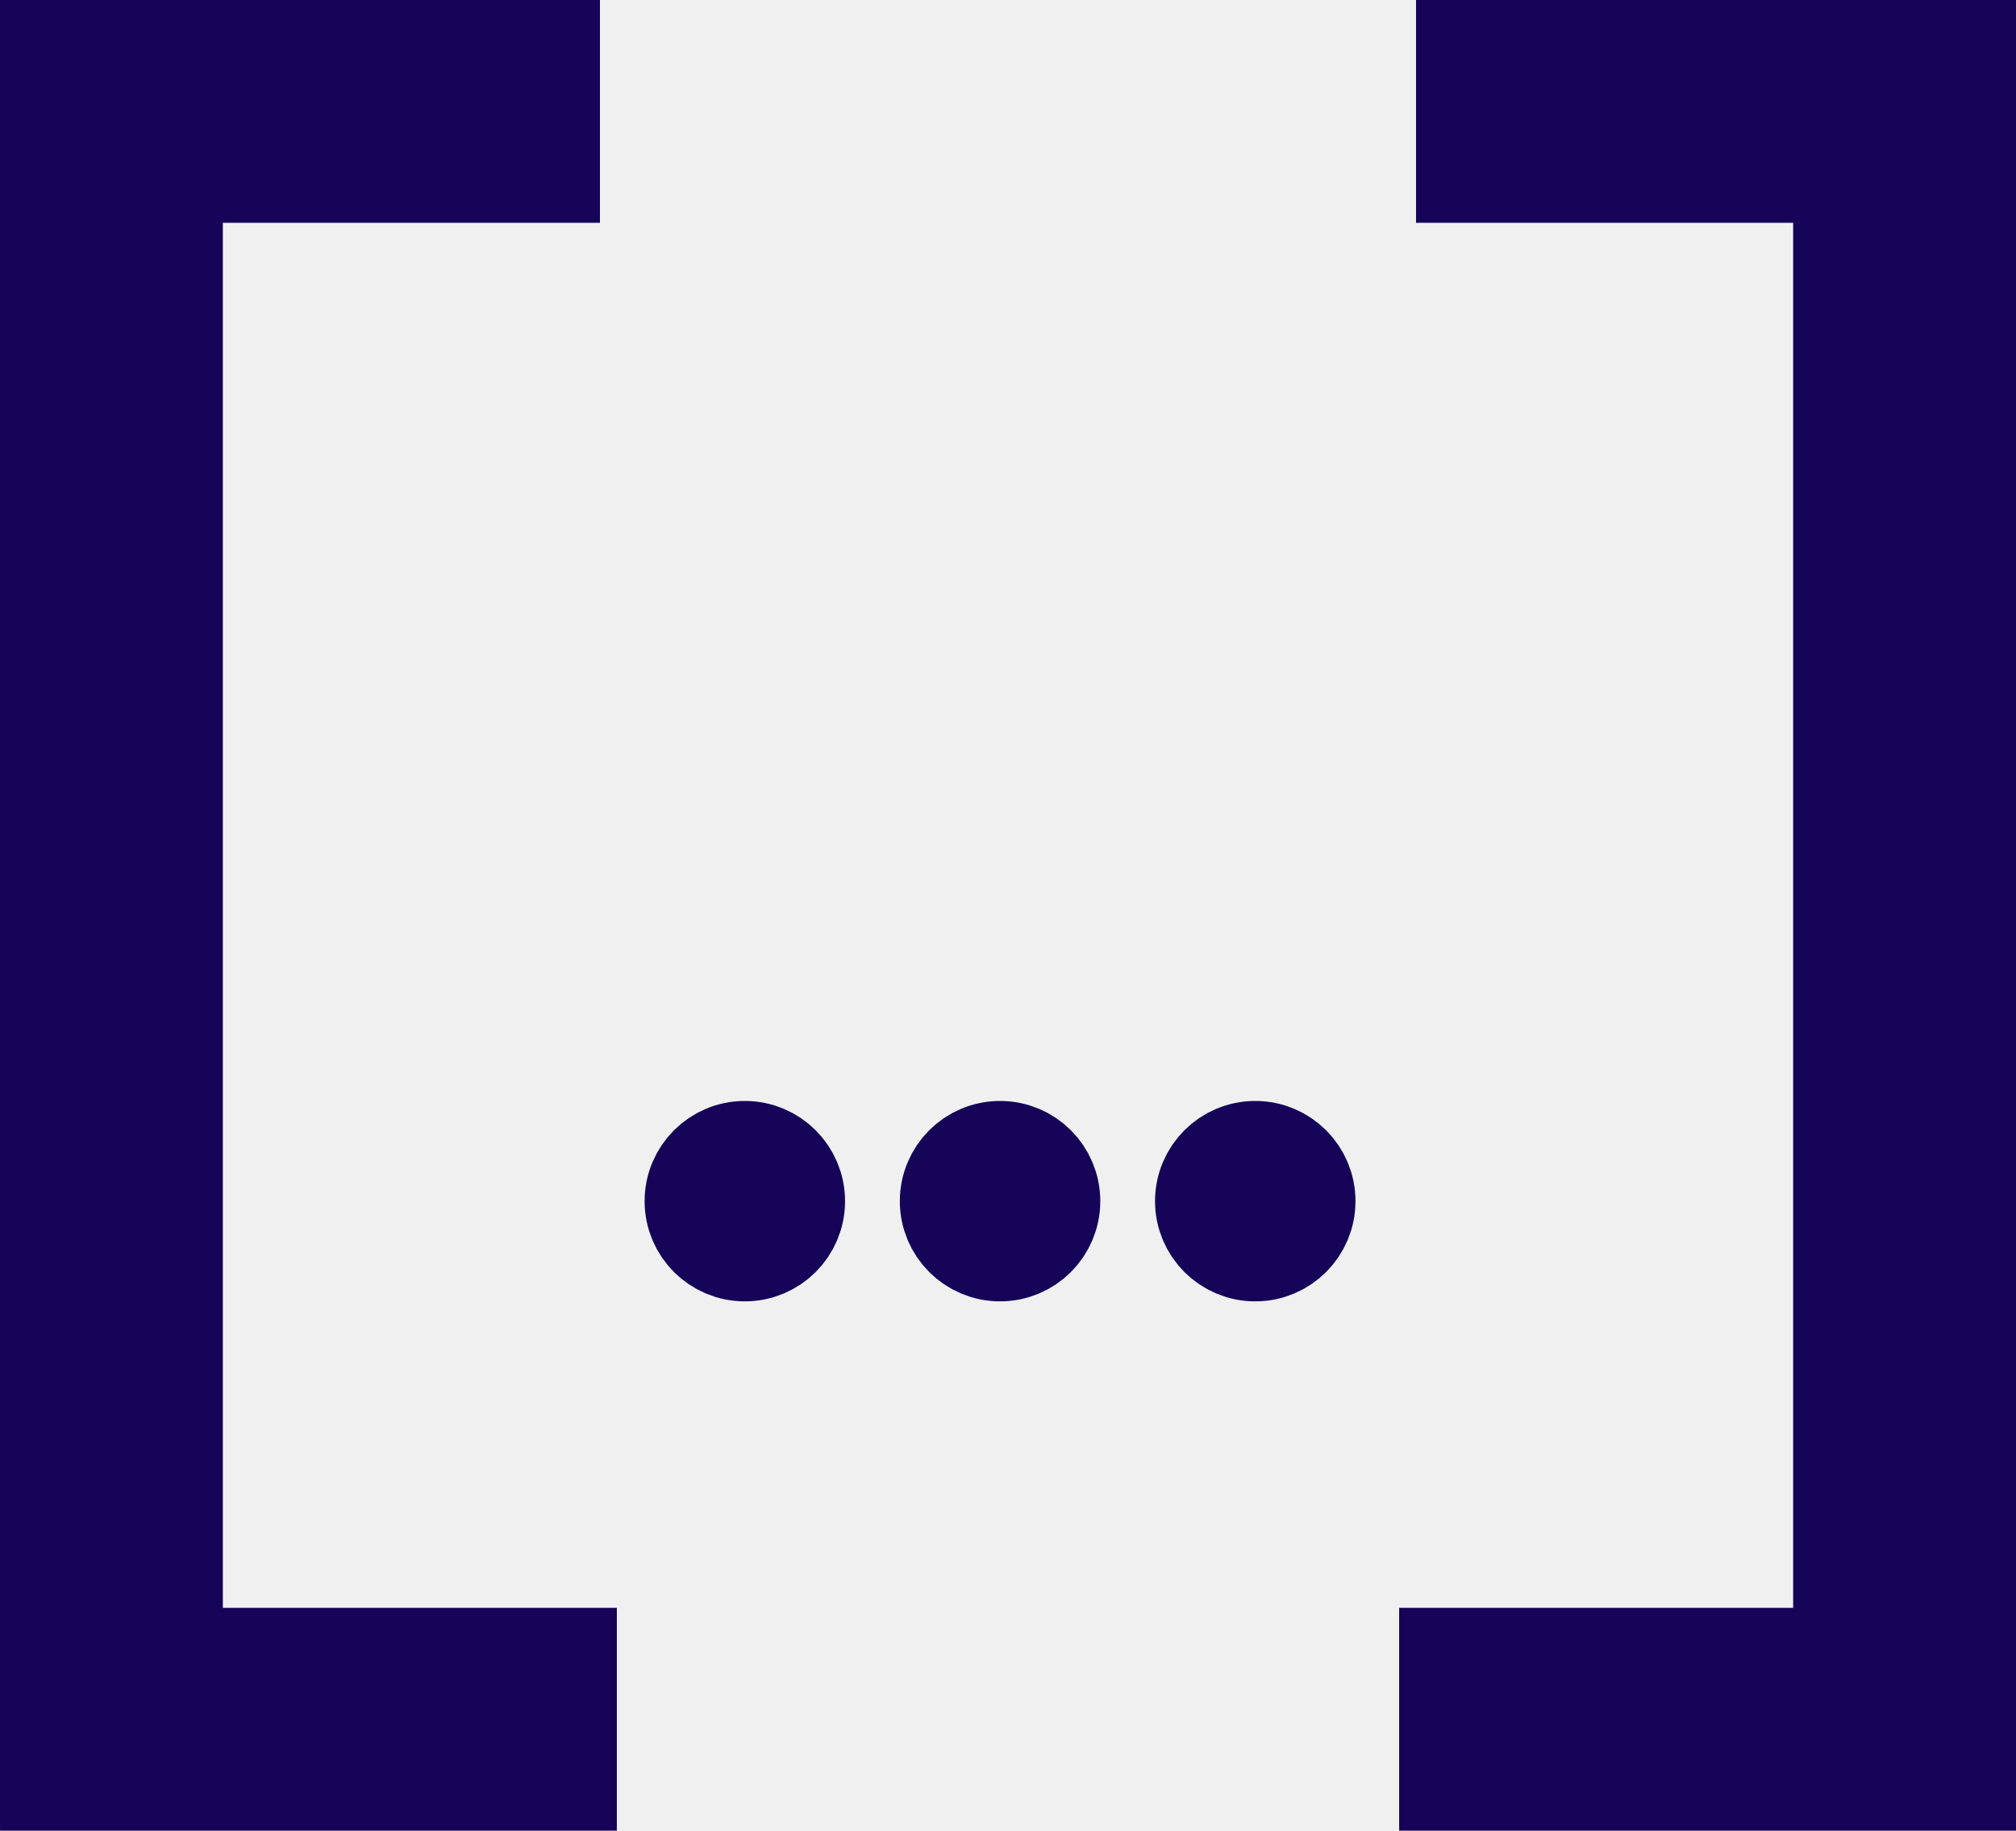
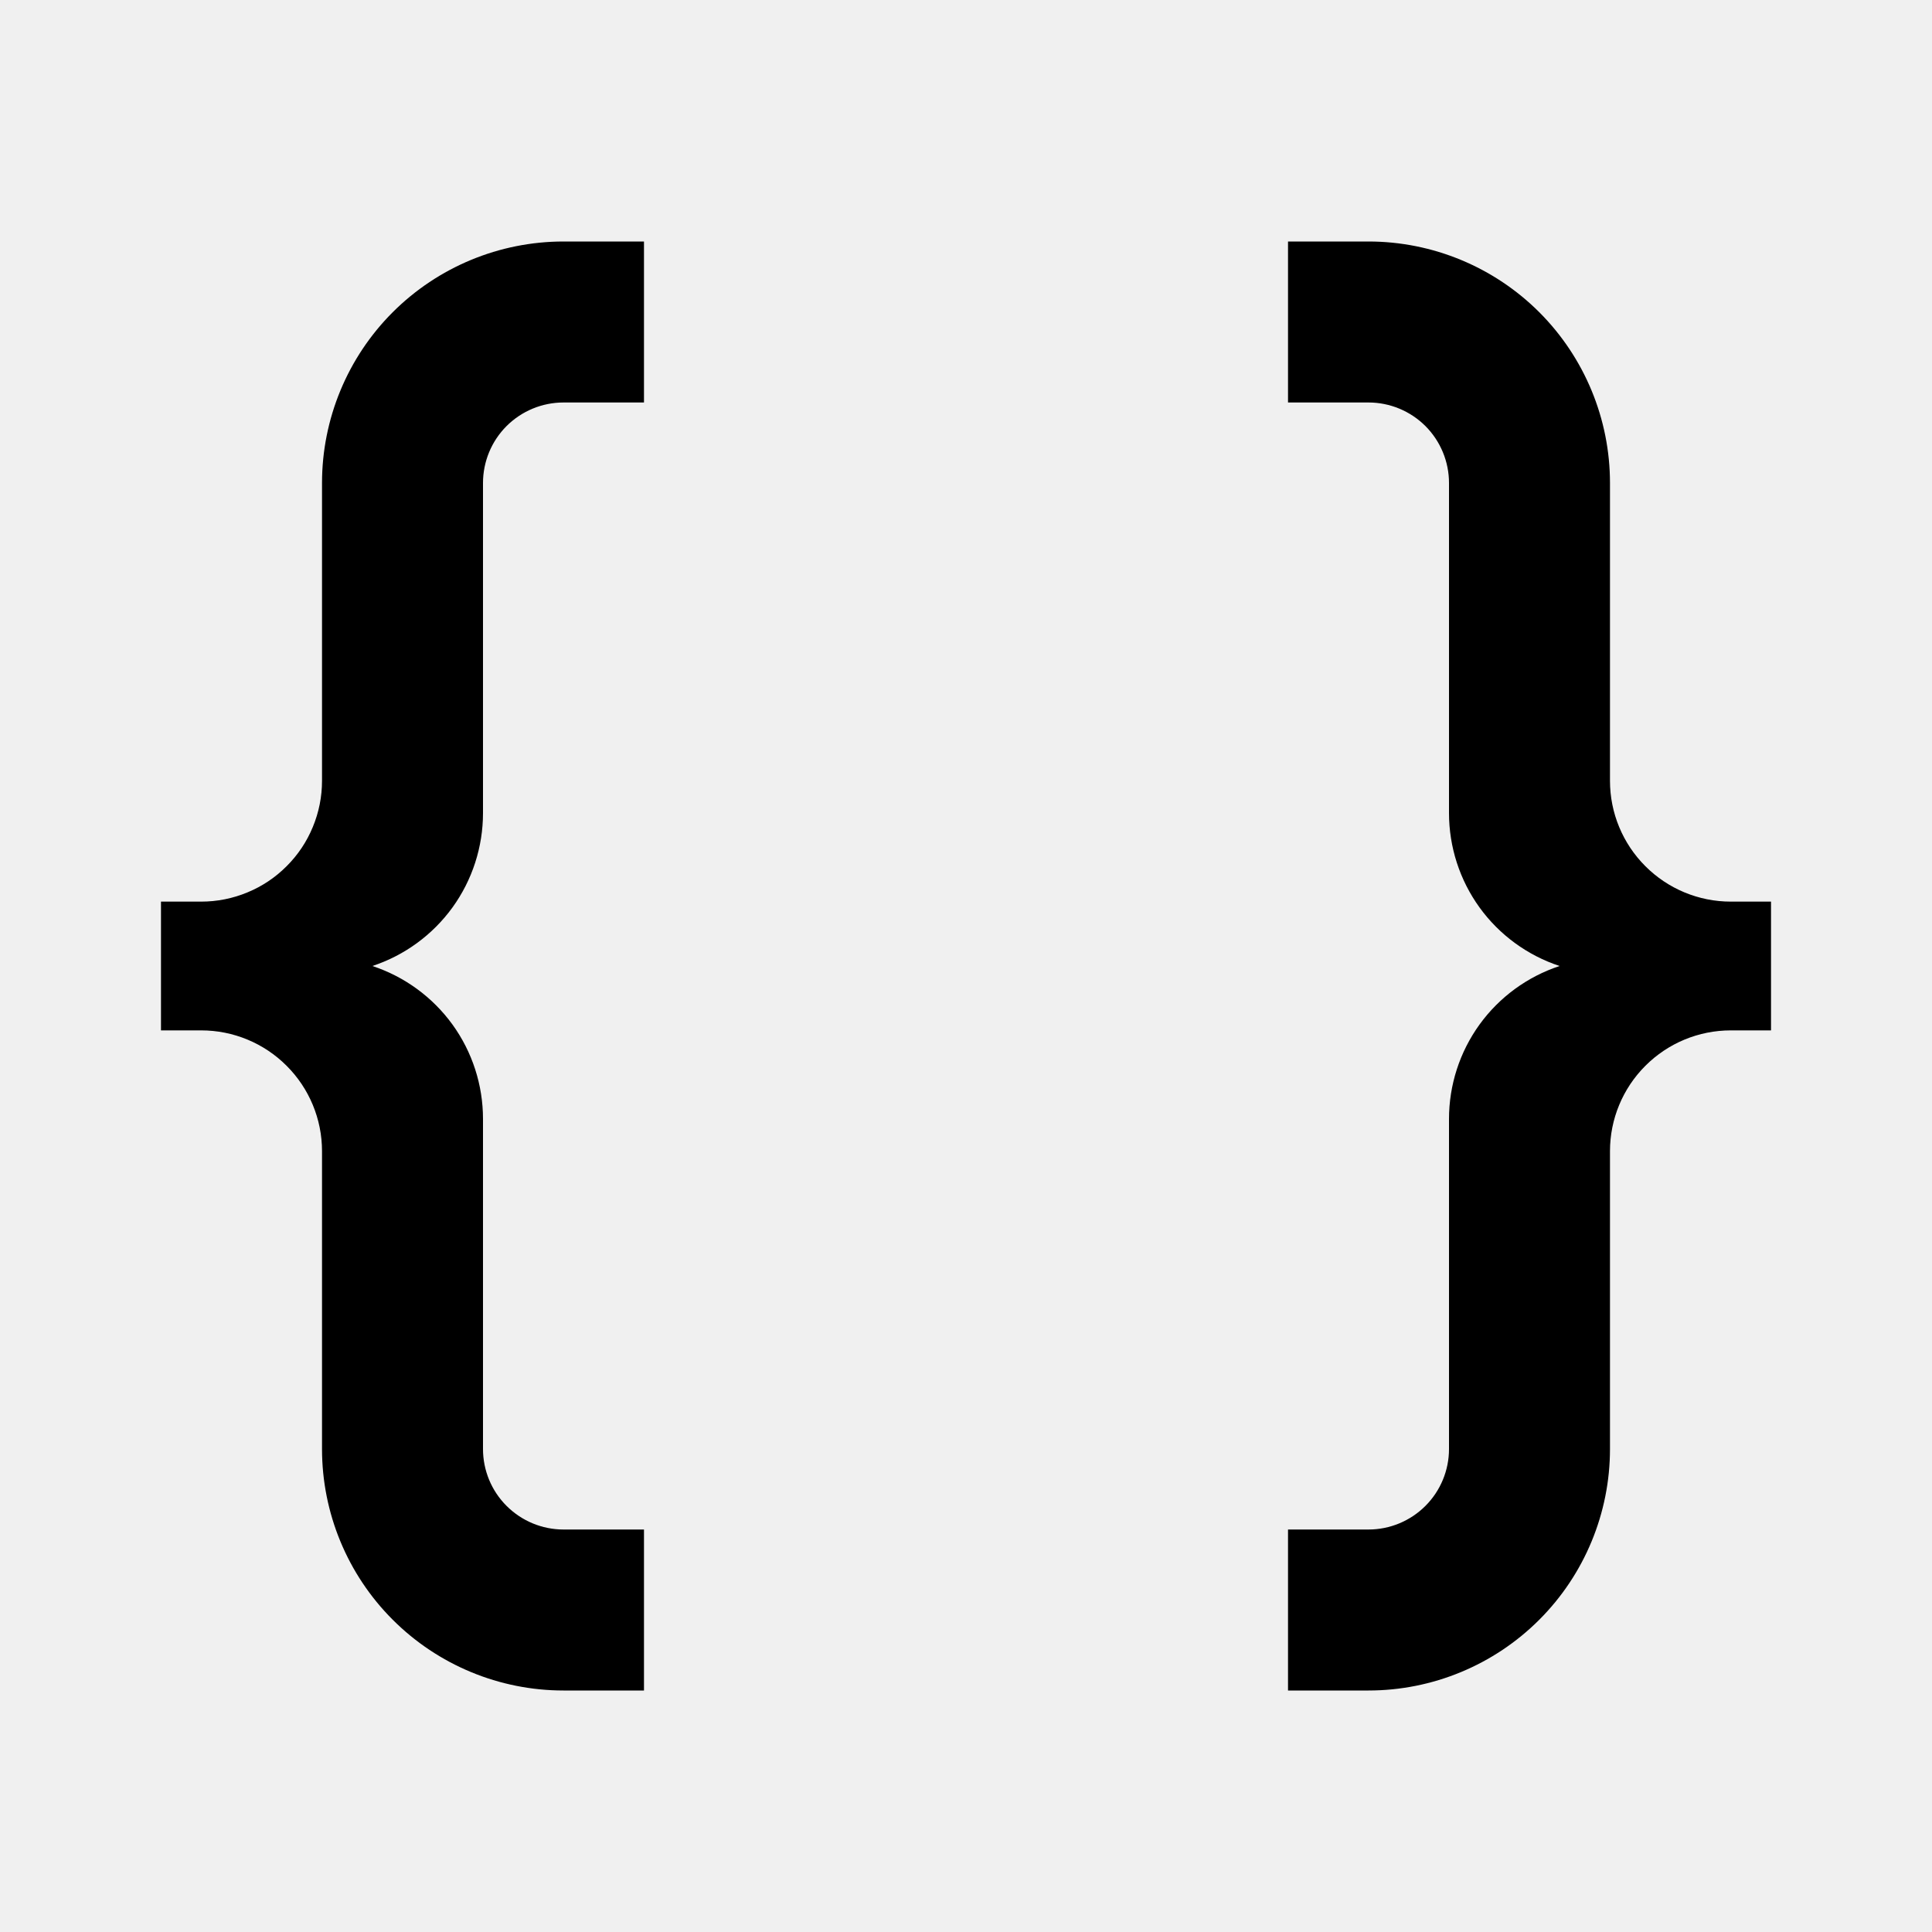
- <svg xmlns="http://www.w3.org/2000/svg" width="99.059mm" height="89.968mm" viewBox="0 0 99.059 89.968" version="1.1" id="svg1040">
-   <defs id="defs1034" />
-   <g id="layer1" transform="translate(195.1993,-1.049276)">
-     <g id="g1008" transform="matrix(1.094977,0,0,1.094977,-521.5523,-198.3406)">
-       <path id="path899" d="M 324.968,187.095 H 303.046 v 72.164 h 22.68" style="fill:none;stroke:#150458;stroke-width:10;stroke-linecap:butt;stroke-linejoin:miter;stroke-miterlimit:4;stroke-dasharray:none;stroke-opacity:1" />
-       <path id="path899-3" d="m 361.589,187.095 h 21.923 v 72.164 h -22.68" style="fill:none;stroke:#150458;stroke-width:10;stroke-linecap:butt;stroke-linejoin:miter;stroke-miterlimit:4;stroke-dasharray:none;stroke-opacity:1" />
-       <g transform="translate(415.8714,46.16213)" id="g944">
-         <circle style="fill:#150458;fill-opacity:1;stroke:#150458;stroke-width:4.537;stroke-linecap:round;stroke-linejoin:round;stroke-miterlimit:4;stroke-dasharray:none;stroke-opacity:1" id="path918" cx="-84.402" cy="189.844" r="2.229" />
-         <circle style="fill:#150458;fill-opacity:1;stroke:#150458;stroke-width:4.537;stroke-linecap:round;stroke-linejoin:round;stroke-miterlimit:4;stroke-dasharray:none;stroke-opacity:1" id="path918-5" cx="-72.949" cy="189.844" r="2.229" />
-         <circle style="fill:#150458;fill-opacity:1;stroke:#150458;stroke-width:4.537;stroke-linecap:round;stroke-linejoin:round;stroke-miterlimit:4;stroke-dasharray:none;stroke-opacity:1" id="path918-6" cx="-61.497" cy="189.844" r="2.229" />
-       </g>
-     </g>
+ <svg xmlns="http://www.w3.org/2000/svg" width="40" height="40" viewBox="0 0 40 40" fill="none">
+   <g clip-path="url(#clip0_17_74)">
+     <path d="M6.667 30V23.833C6.667 23.17 6.403 22.534 5.934 22.066C5.466 21.597 4.83 21.333 4.167 21.333H3.333V18.667H4.167C4.495 18.667 4.82 18.602 5.123 18.476C5.427 18.351 5.702 18.167 5.934 17.934C6.167 17.702 6.351 17.427 6.476 17.123C6.602 16.82 6.667 16.495 6.667 16.167V10C6.667 8.674 7.193 7.402 8.131 6.464C9.069 5.527 10.341 5 11.667 5H13.333V8.333H11.667C11.225 8.333 10.801 8.509 10.488 8.821C10.175 9.134 10 9.558 10 10V16.833C10 17.535 9.779 18.219 9.368 18.788C8.956 19.356 8.376 19.78 7.71 20C8.376 20.22 8.956 20.644 9.368 21.212C9.779 21.781 10 22.465 10 23.167V30C10 30.442 10.175 30.866 10.488 31.178C10.801 31.491 11.225 31.667 11.667 31.667H13.333V35H11.667C10.341 35 9.069 34.473 8.131 33.535C7.193 32.598 6.667 31.326 6.667 30V30ZM33.333 23.833V30C33.333 31.326 32.806 32.598 31.869 33.535C30.931 34.473 29.659 35 28.333 35H26.667V31.667H28.333C28.775 31.667 29.199 31.491 29.512 31.178C29.824 30.866 30 30.442 30 30V23.167C30 22.465 30.221 21.781 30.632 21.212C31.043 20.644 31.623 20.22 32.29 20C31.623 19.78 31.043 19.356 30.632 18.788C30.221 18.219 30 17.535 30 16.833V10C30 9.558 29.824 9.134 29.512 8.821C29.199 8.509 28.775 8.333 28.333 8.333H26.667V5H28.333C29.659 5 30.931 5.527 31.869 6.464C32.806 7.402 33.333 8.674 33.333 10V16.167C33.333 16.83 33.597 17.466 34.066 17.934C34.534 18.403 35.17 18.667 35.833 18.667H36.667V21.333H35.833C35.17 21.333 34.534 21.597 34.066 22.066C33.597 22.534 33.333 23.17 33.333 23.833V23.833Z" fill="black" />
  </g>
+   <defs>
+     <clipPath id="clip0_17_74">
+       <rect width="40" height="40" fill="white" />
+     </clipPath>
+   </defs>
</svg>
